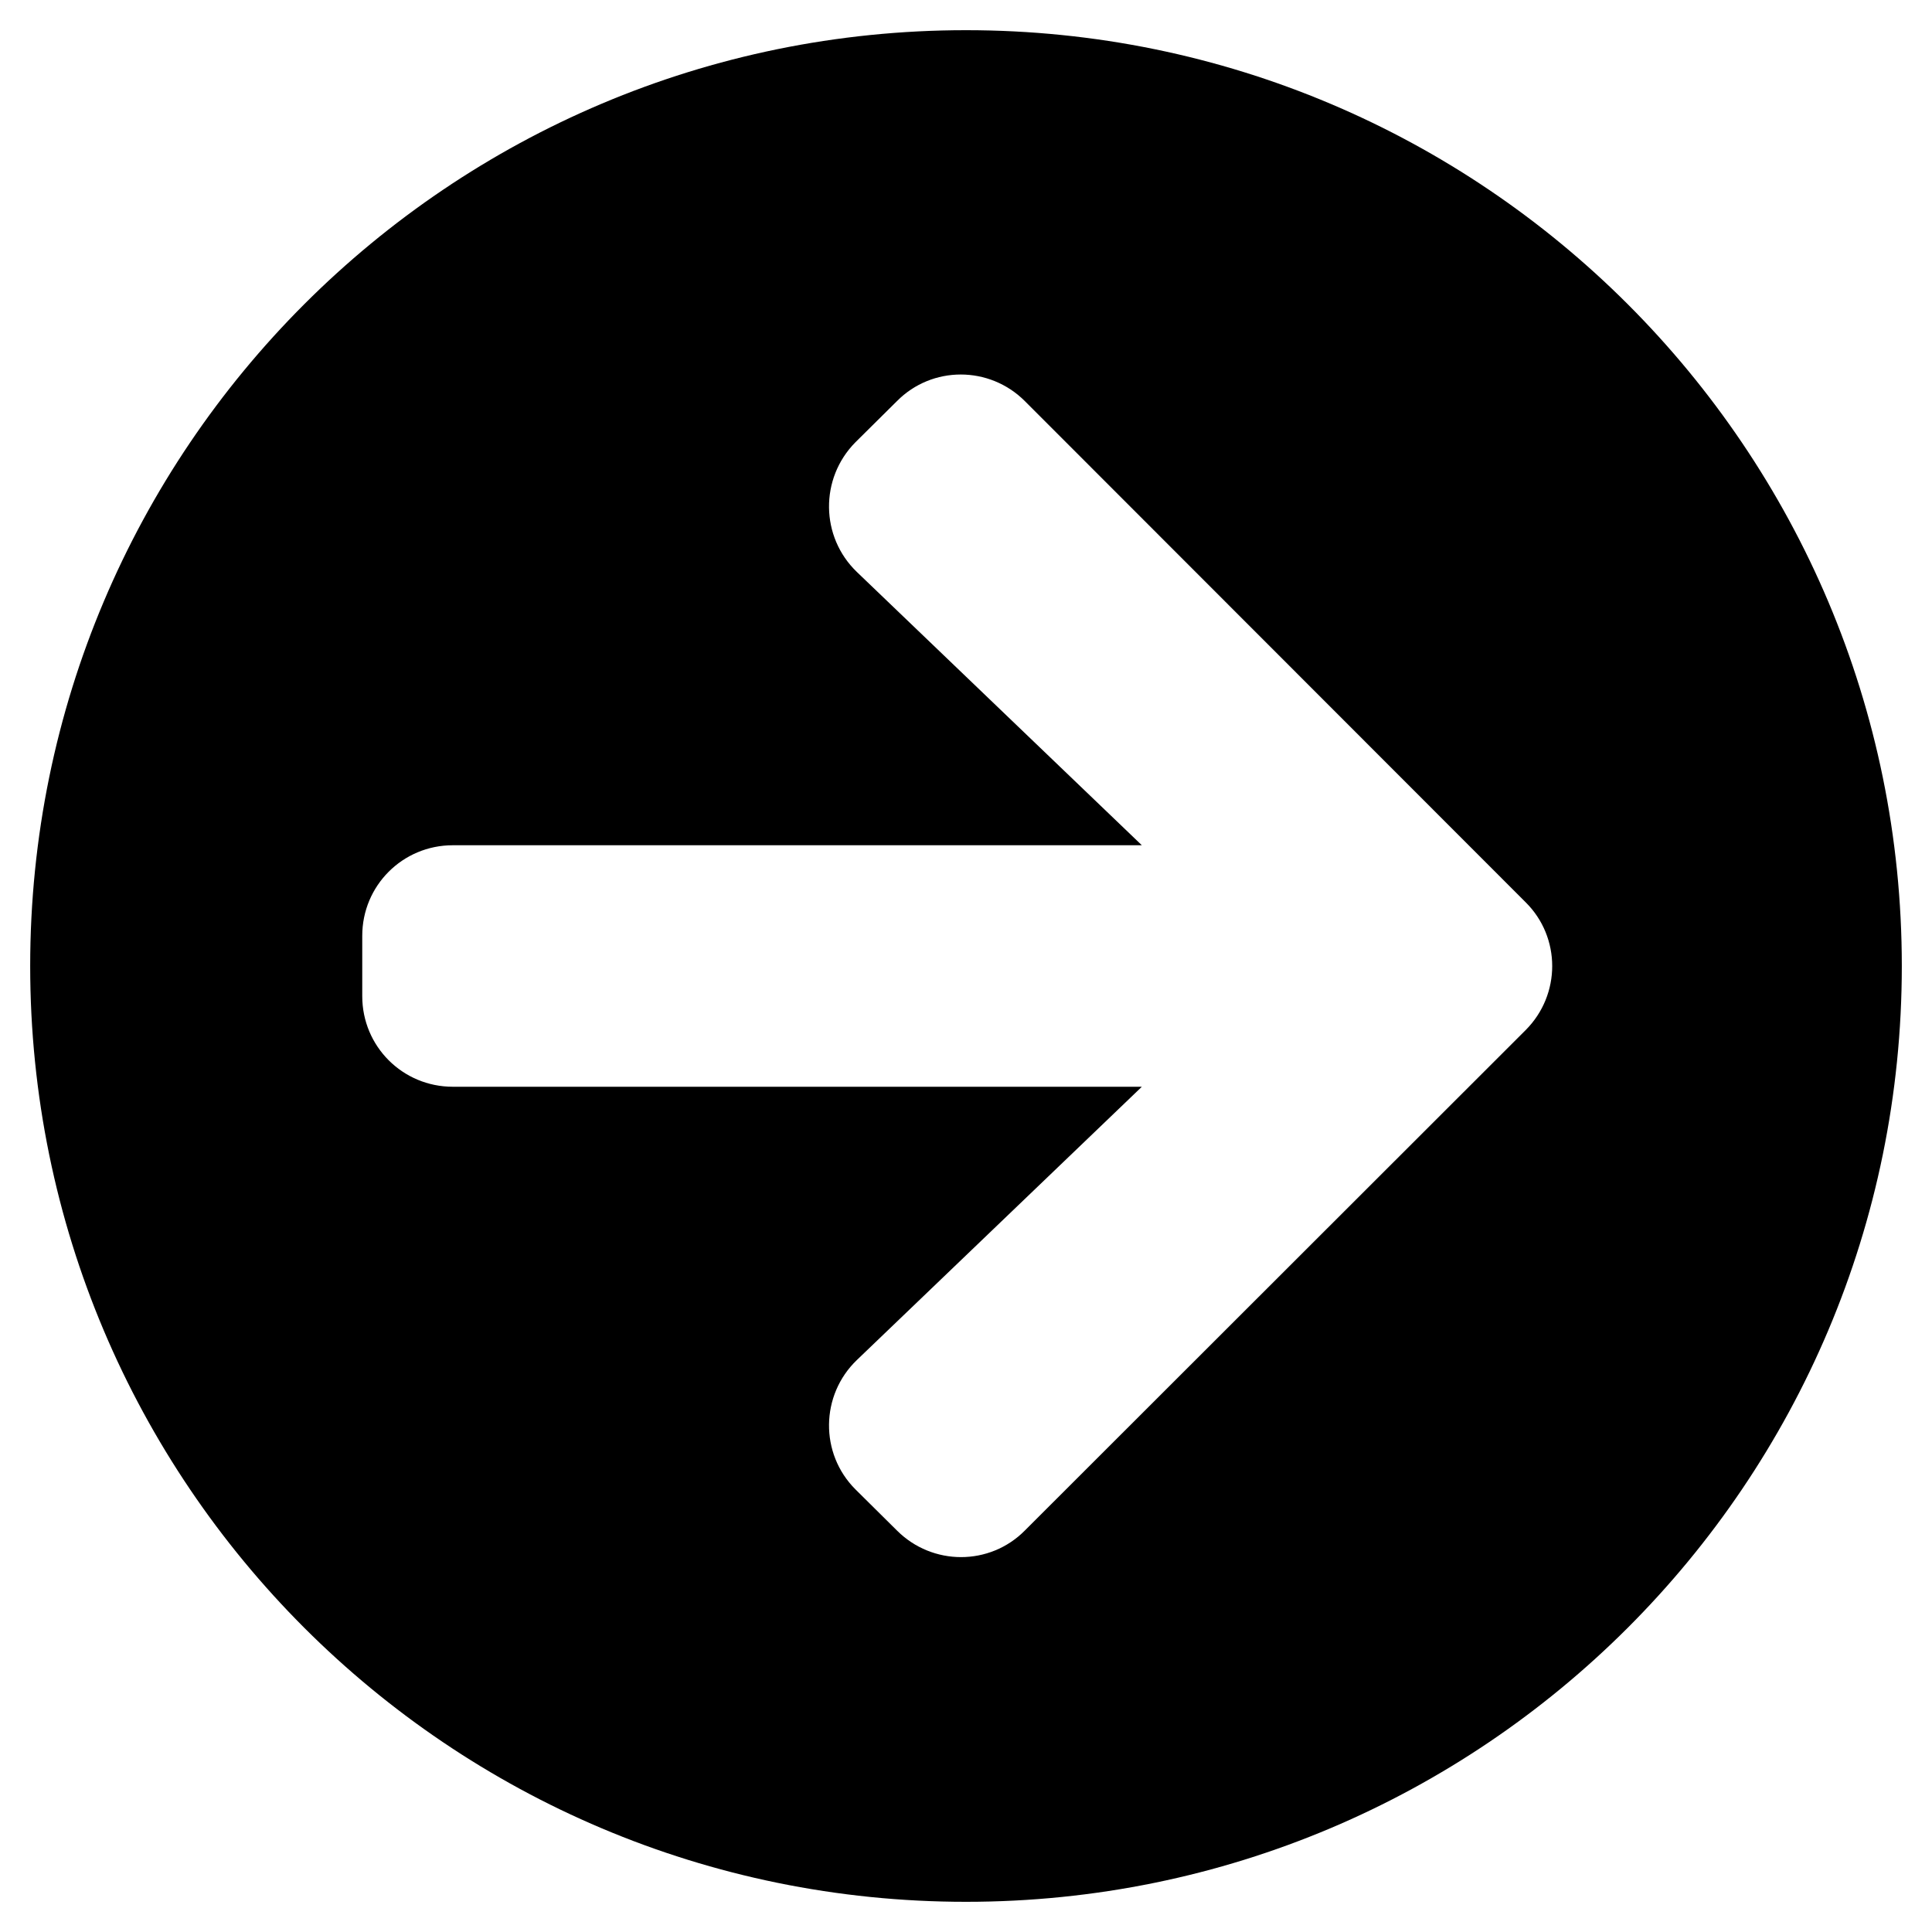
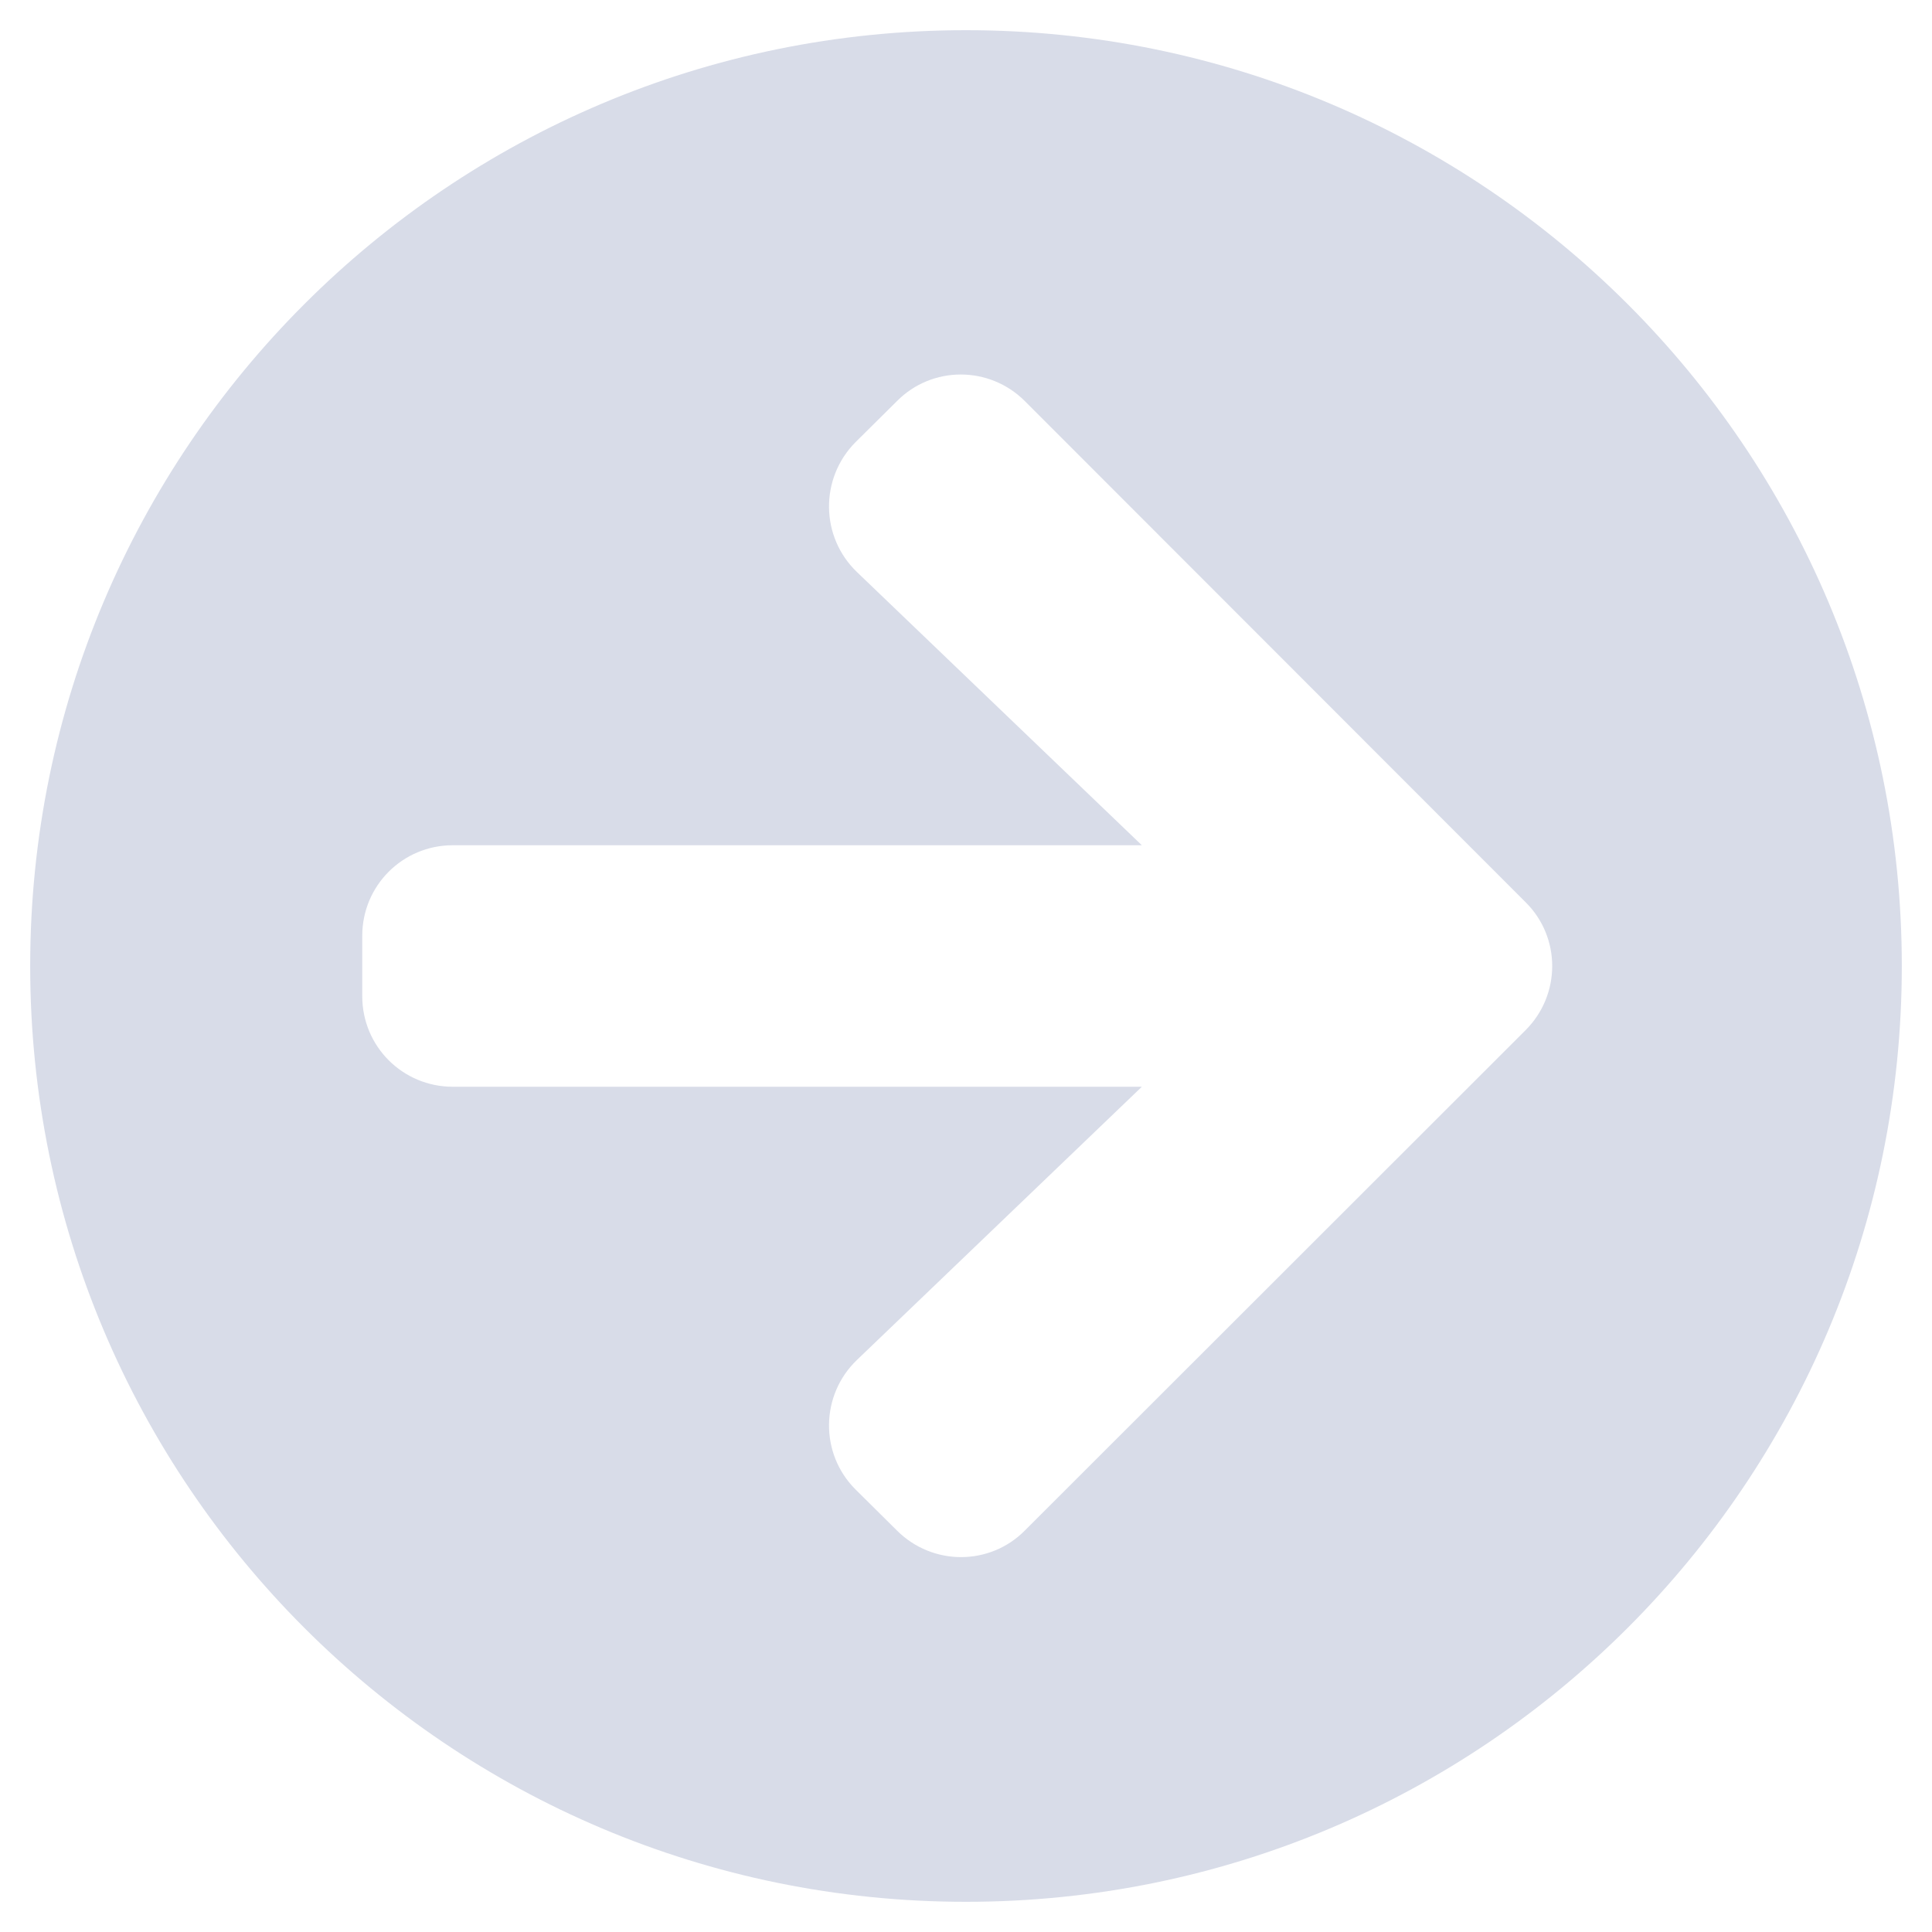
<svg xmlns="http://www.w3.org/2000/svg" aria-hidden="true" focusable="false" data-prefix="fas" data-icon="arrow-circle-right" class="svg-inline--fa fa-arrow-circle-right fa-w-16" role="img" viewBox="0 0 512 512">
-   <path fill="currentColor" d="M256 8c137 0 248 111 248 248S393 504 256 504 8 393 8 256 119 8 256 8zm-28.9 143.6l75.5 72.4H120c-13.3 0-24 10.7-24 24v16c0 13.3 10.7 24 24 24h182.6l-75.5 72.4c-9.7 9.3-9.9 24.8-.4 34.3l11 10.9c9.4 9.4 24.6 9.4 33.9 0L404.3 273c9.4-9.4 9.4-24.6 0-33.9L271.6 106.3c-9.4-9.4-24.6-9.4-33.9 0l-11 10.9c-9.5 9.6-9.3 25.1.4 34.4z" />
+   <path fill="#d8dce8" d="M256 8c137 0 248 111 248 248S393 504 256 504 8 393 8 256 119 8 256 8zm-28.9 143.6l75.5 72.4H120c-13.3 0-24 10.7-24 24v16c0 13.3 10.7 24 24 24h182.6l-75.5 72.4c-9.7 9.3-9.9 24.8-.4 34.3l11 10.9c9.4 9.4 24.6 9.4 33.9 0L404.3 273c9.4-9.4 9.4-24.6 0-33.9L271.6 106.3c-9.4-9.4-24.6-9.4-33.9 0l-11 10.9c-9.5 9.6-9.3 25.1.4 34.4z" />
</svg>
